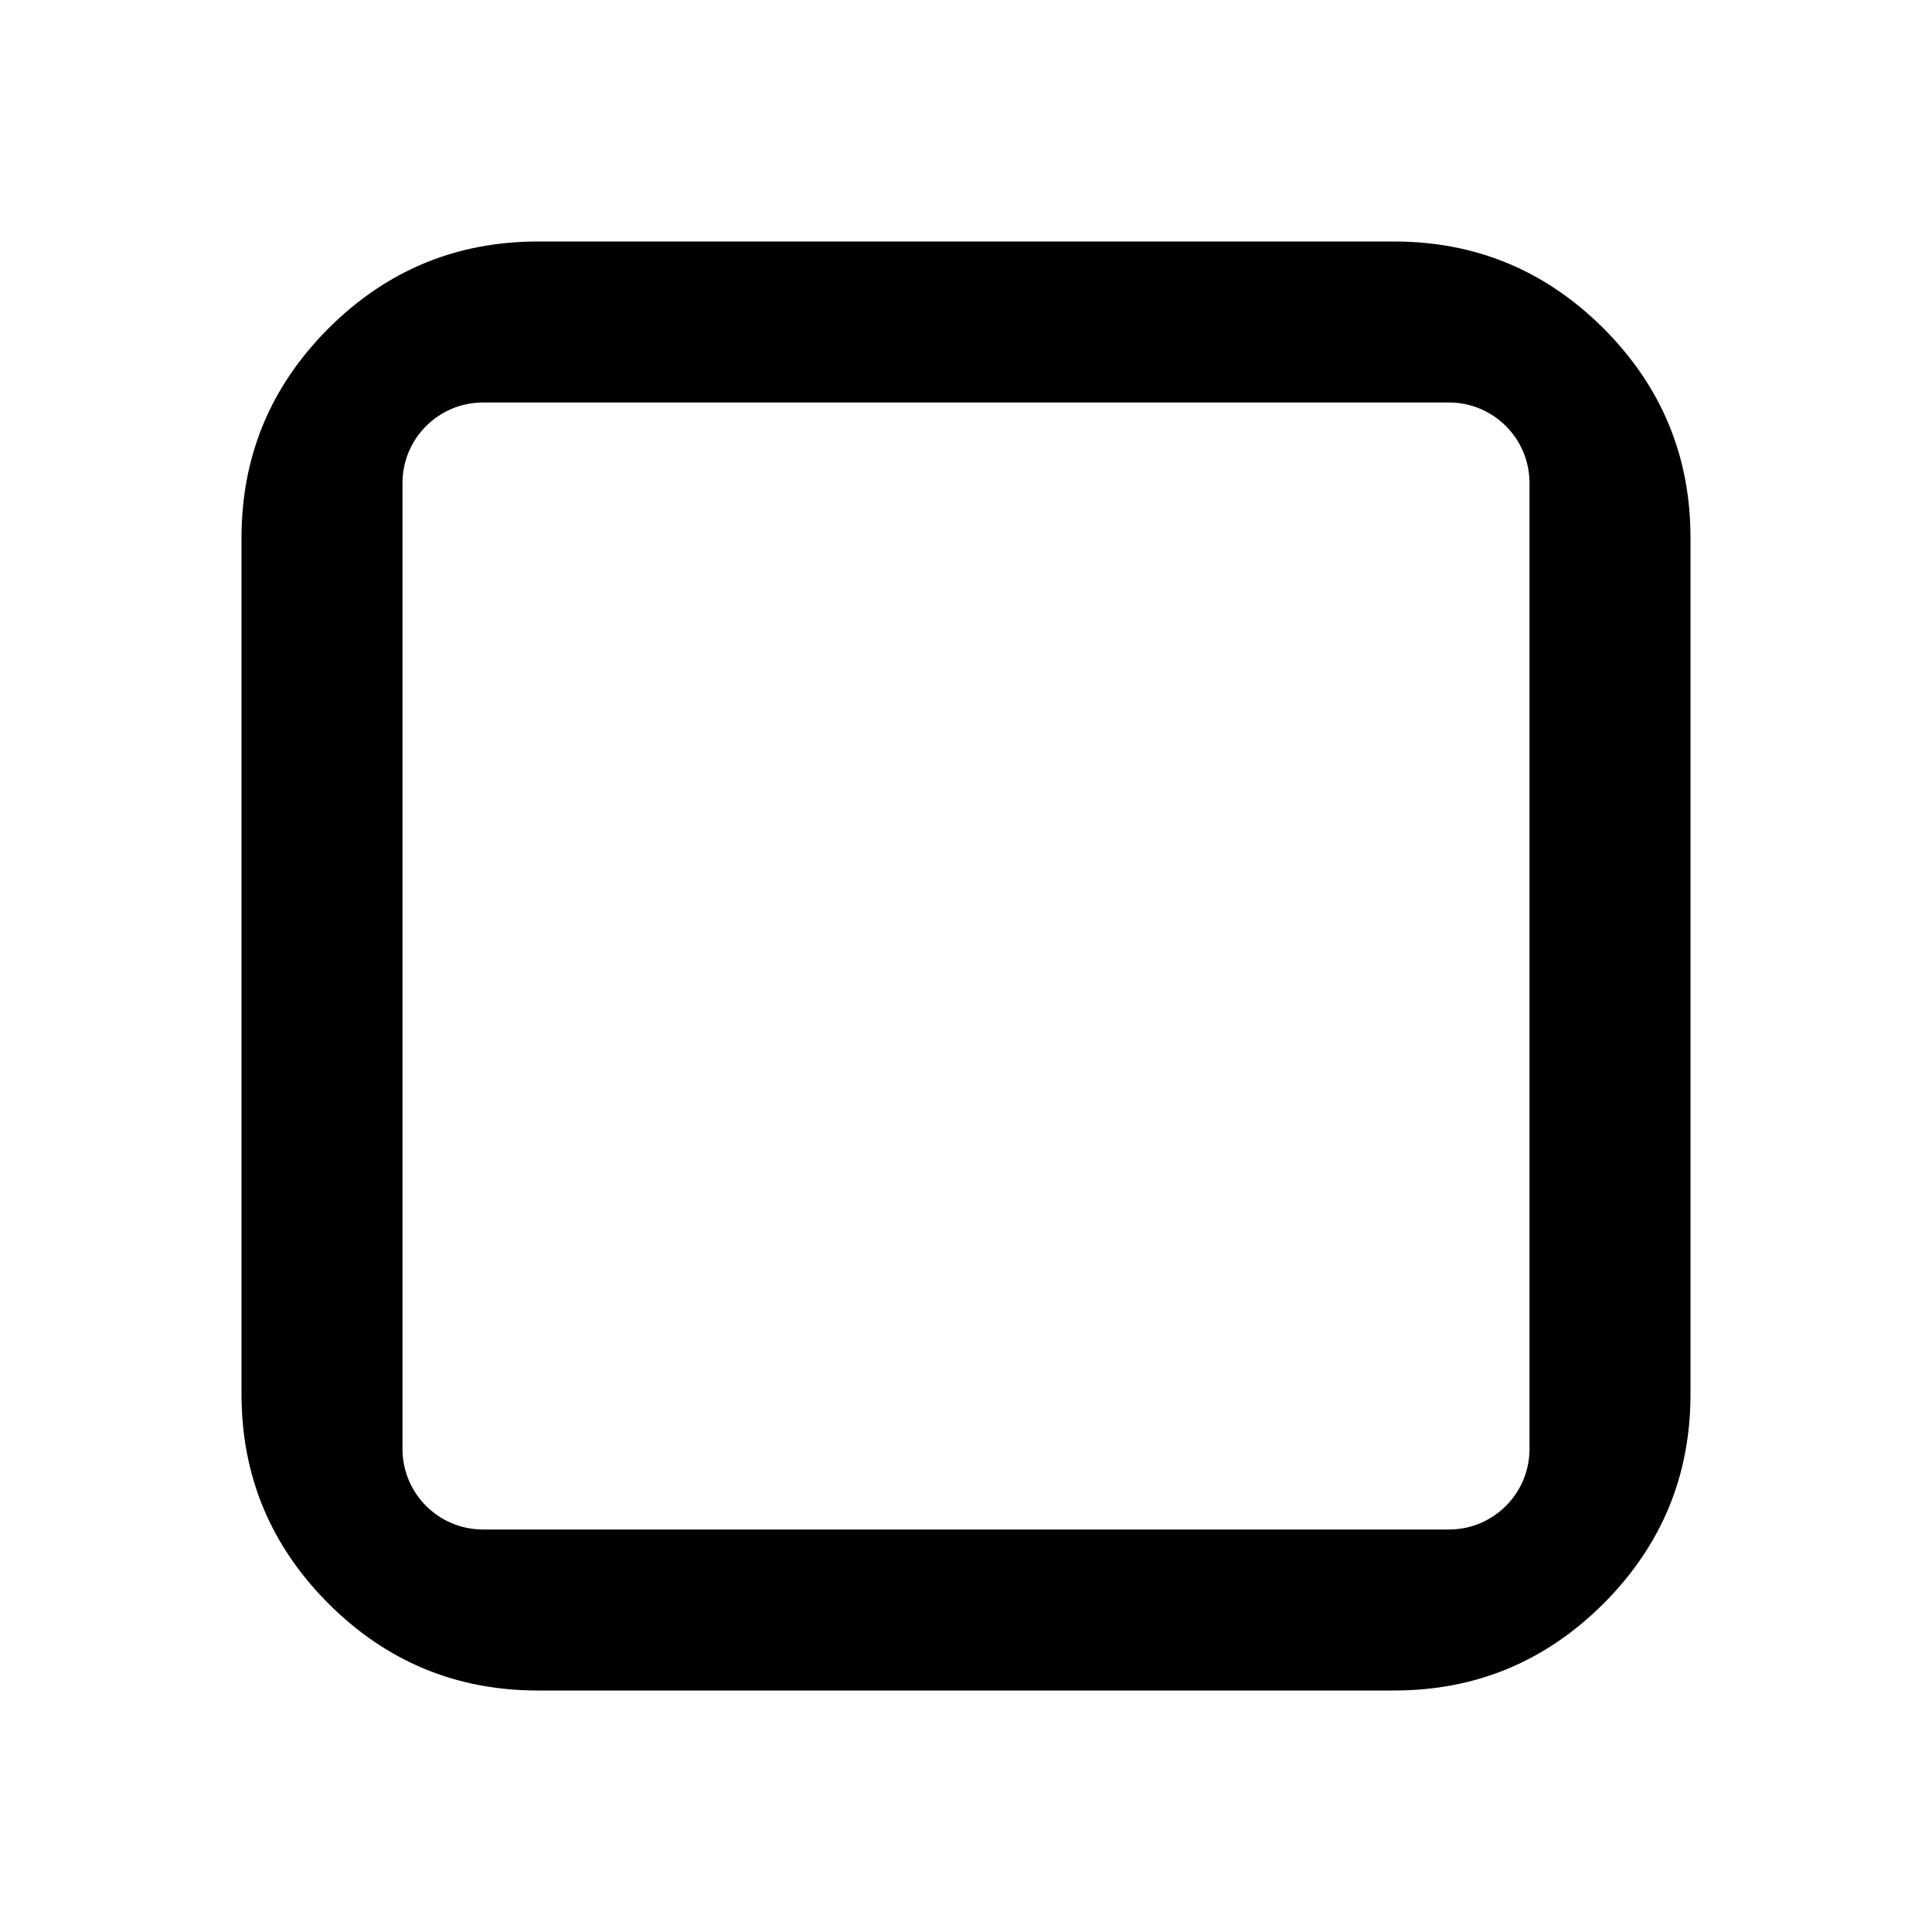
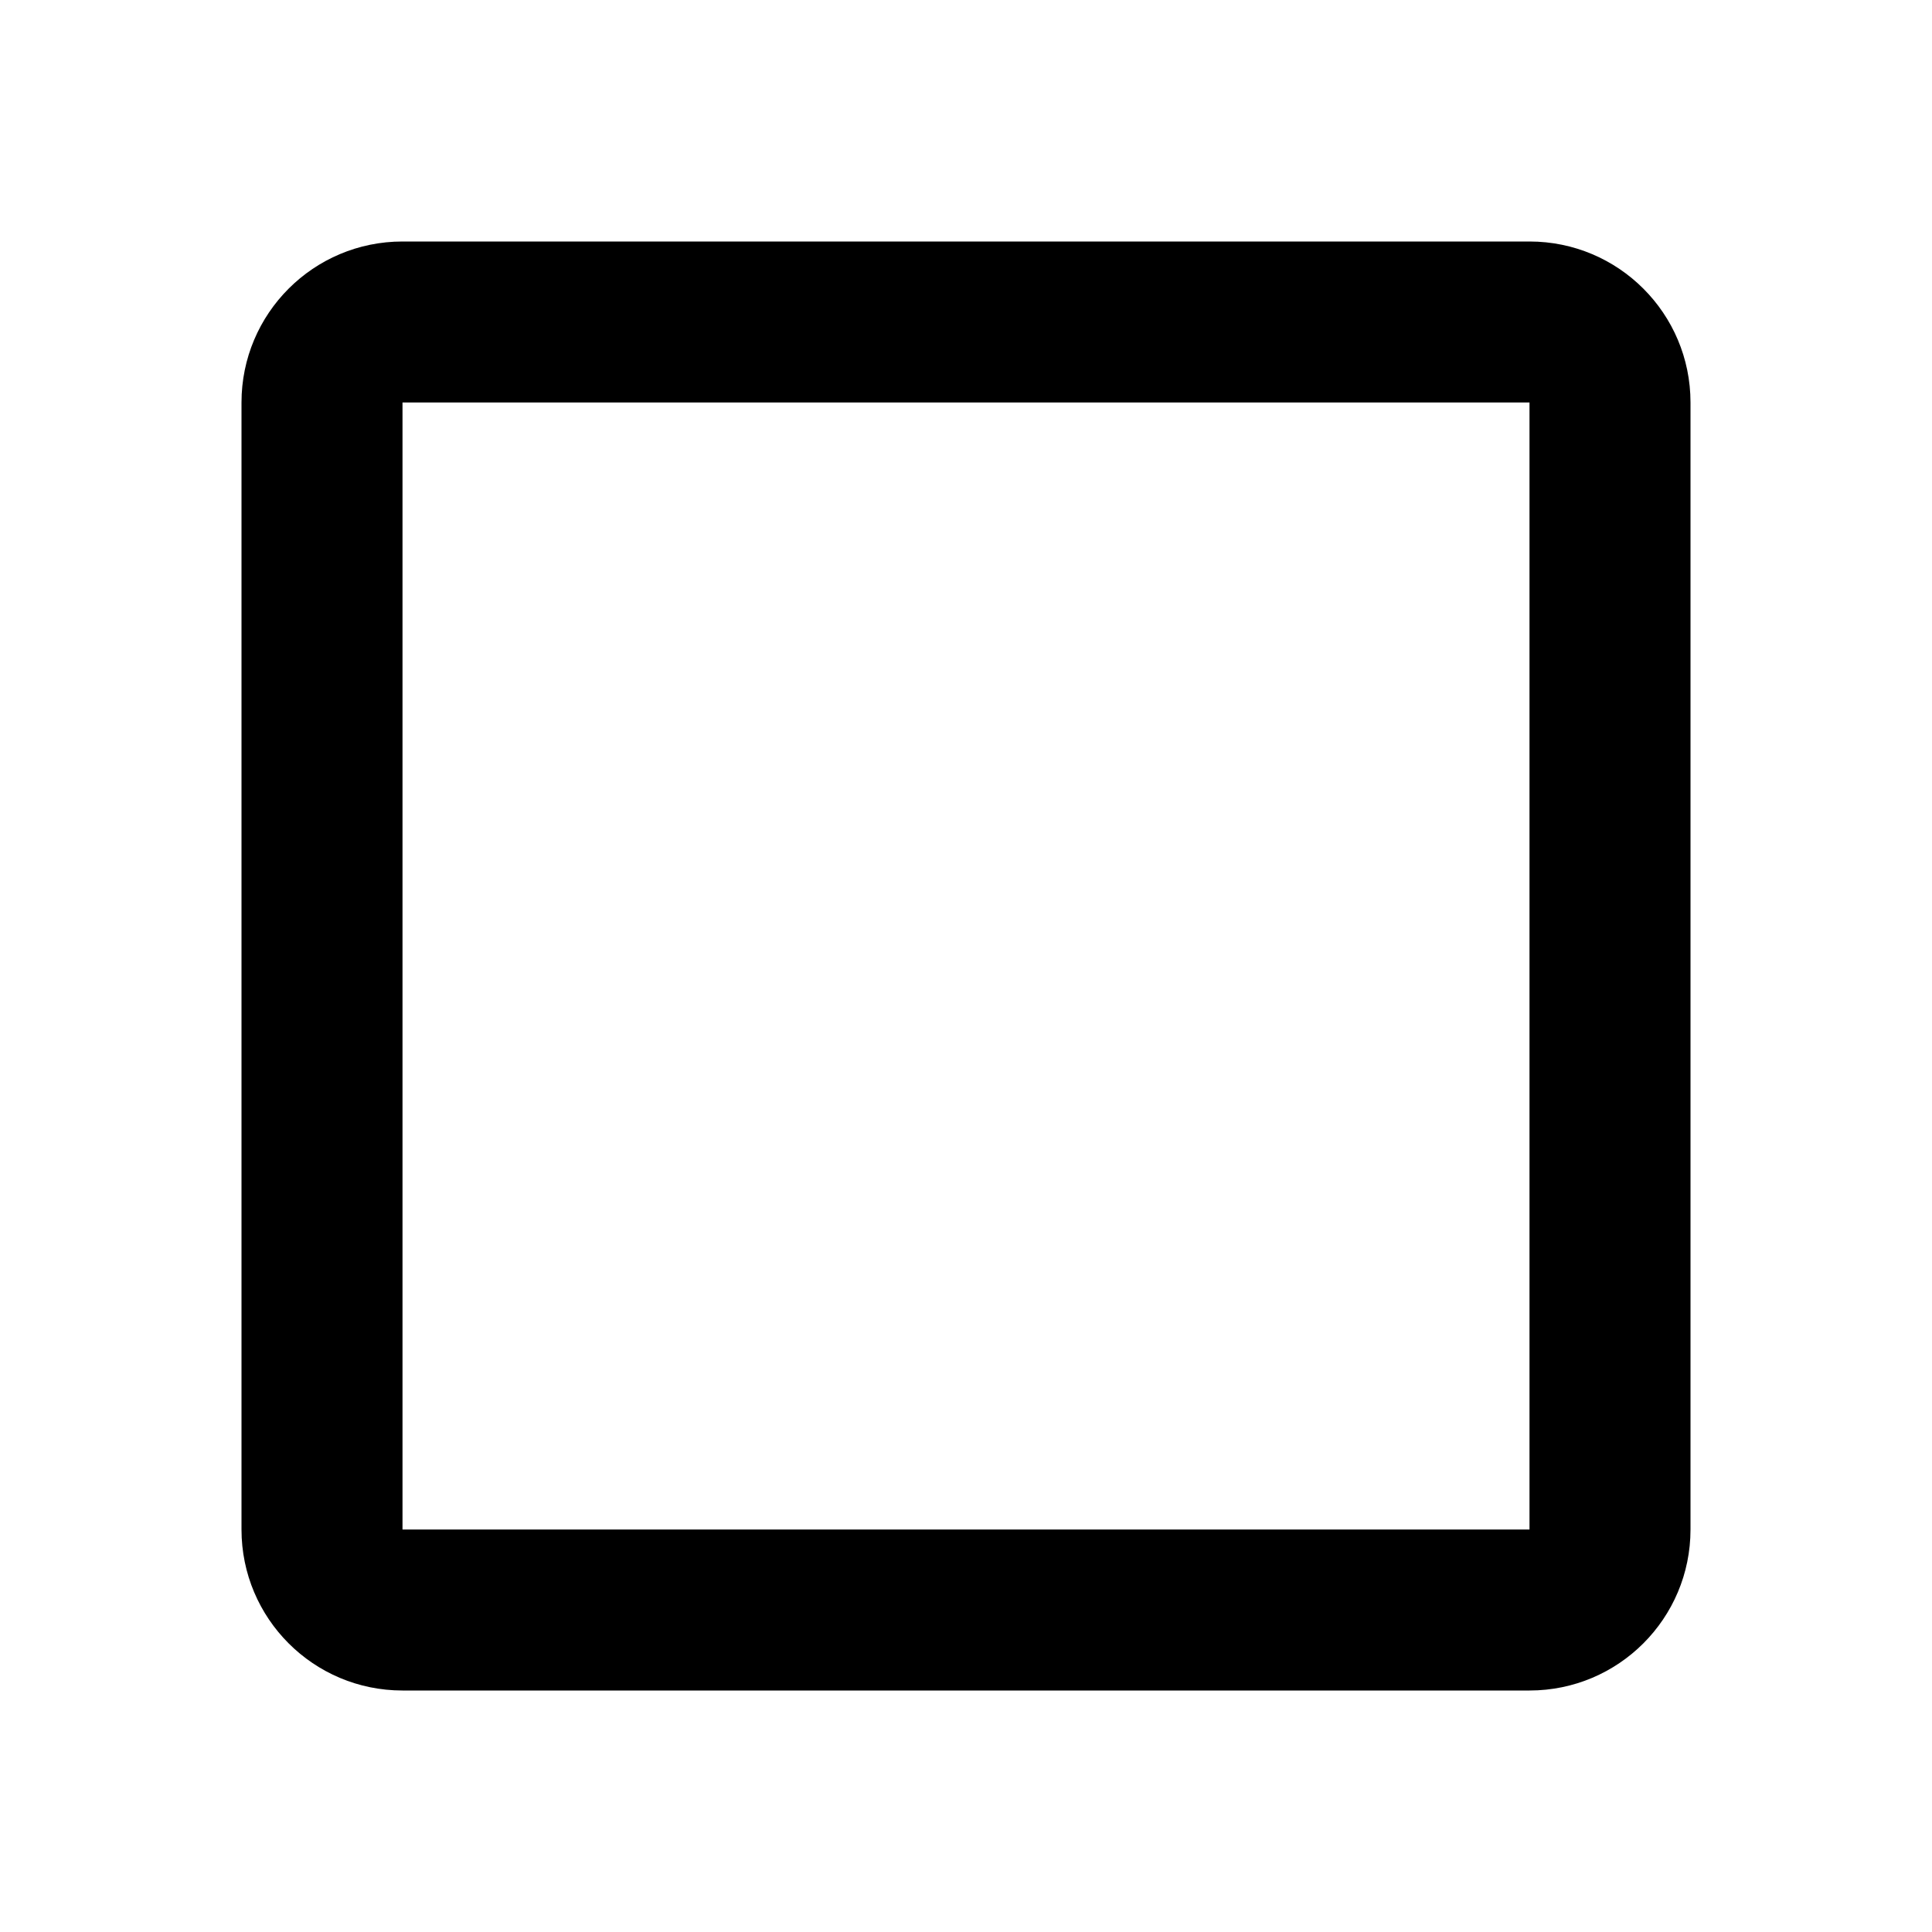
<svg xmlns="http://www.w3.org/2000/svg" width="24" height="24" viewBox="0 0 24 24" fill="none">
-   <path fill-rule="evenodd" clip-rule="evenodd" d="M6.682 3H17.318C18.332 3 19.199 3.36 19.92 4.08C20.64 4.801 21 5.668 21 6.682V17.318C21 18.332 20.64 19.199 19.92 19.92C19.199 20.64 18.332 21 17.318 21H6.682C5.668 21 4.8 20.64 4.08 19.92C3.36 19.199 3 18.332 3 17.318V6.682C3 5.668 3.36 4.801 4.08 4.08C4.8 3.36 5.668 3 6.682 3ZM6 5C5.448 5 5 5.448 5 6V18C5 18.552 5.448 19 6 19H18C18.552 19 19 18.552 19 18V6C19 5.448 18.552 5 18 5H6Z" fill="black" />
+   <path fill-rule="evenodd" clip-rule="evenodd" d="M19 5H5L5 19H19V5ZM5 3C3.895 3 3 3.895 3 5V19C3 20.105 3.895 21 5 21H19C20.105 21 21 20.105 21 19V5C21 3.895 20.105 3 19 3H5Z" fill="black" />
</svg>
